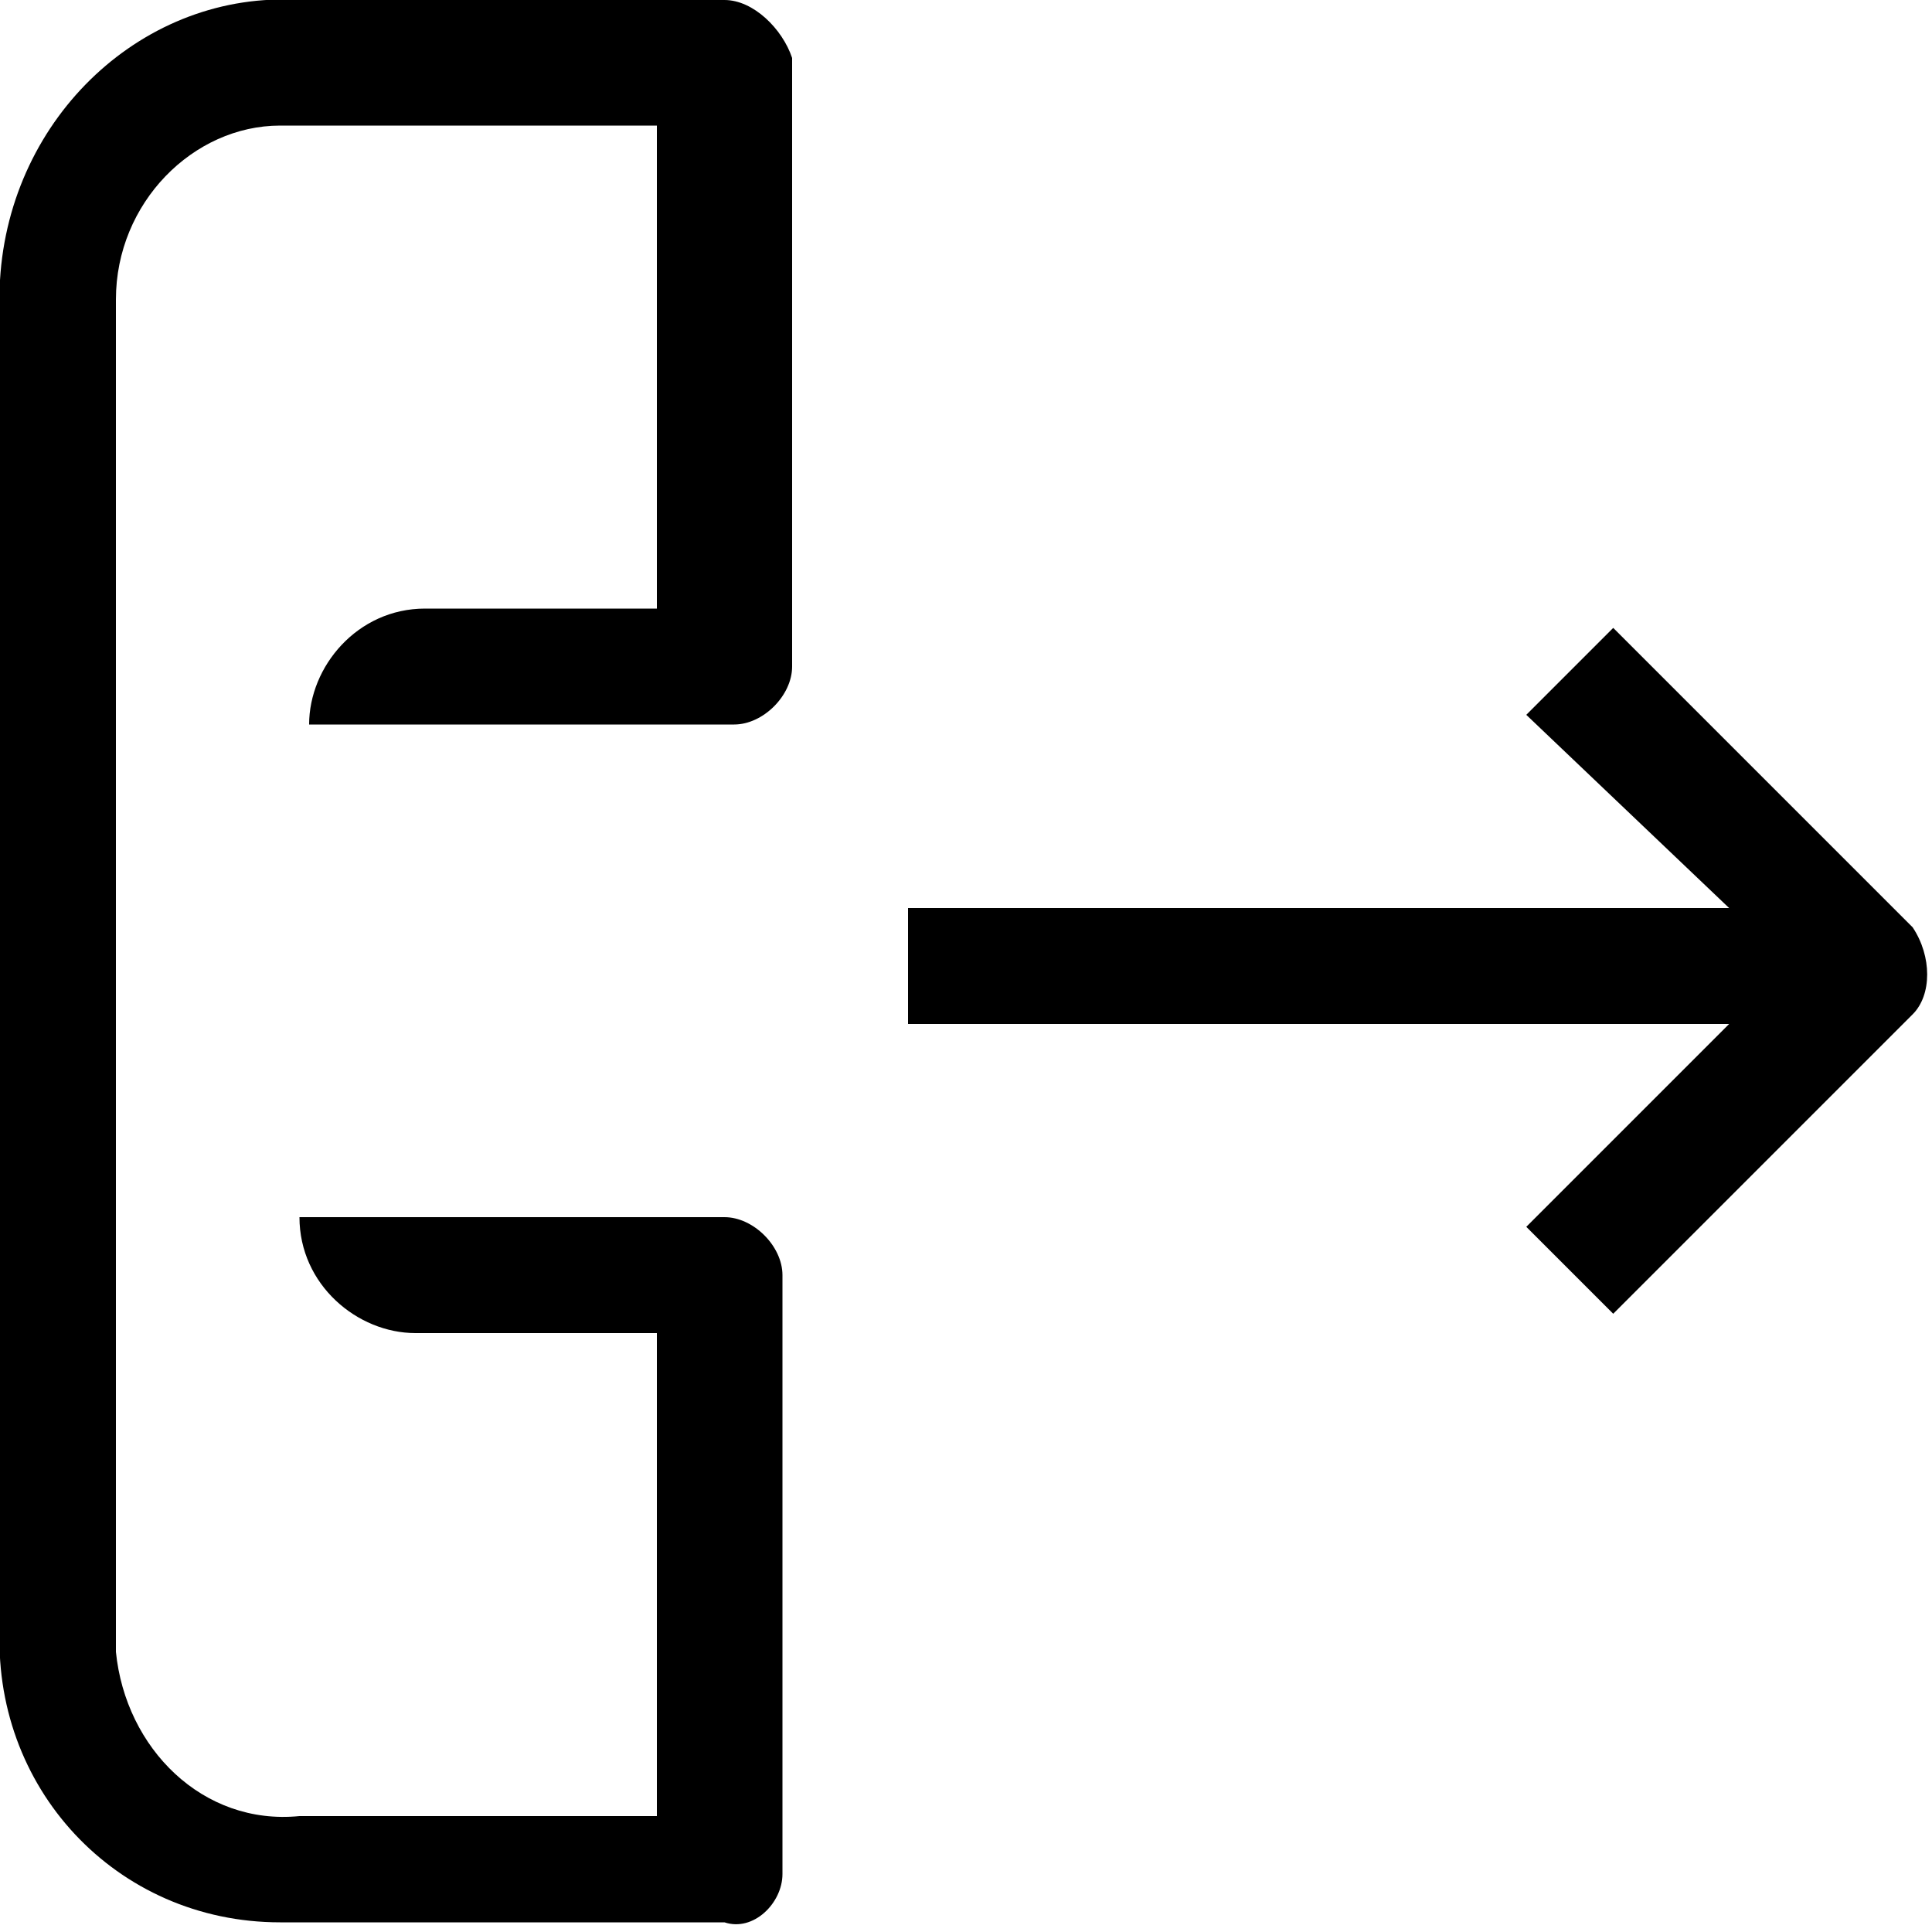
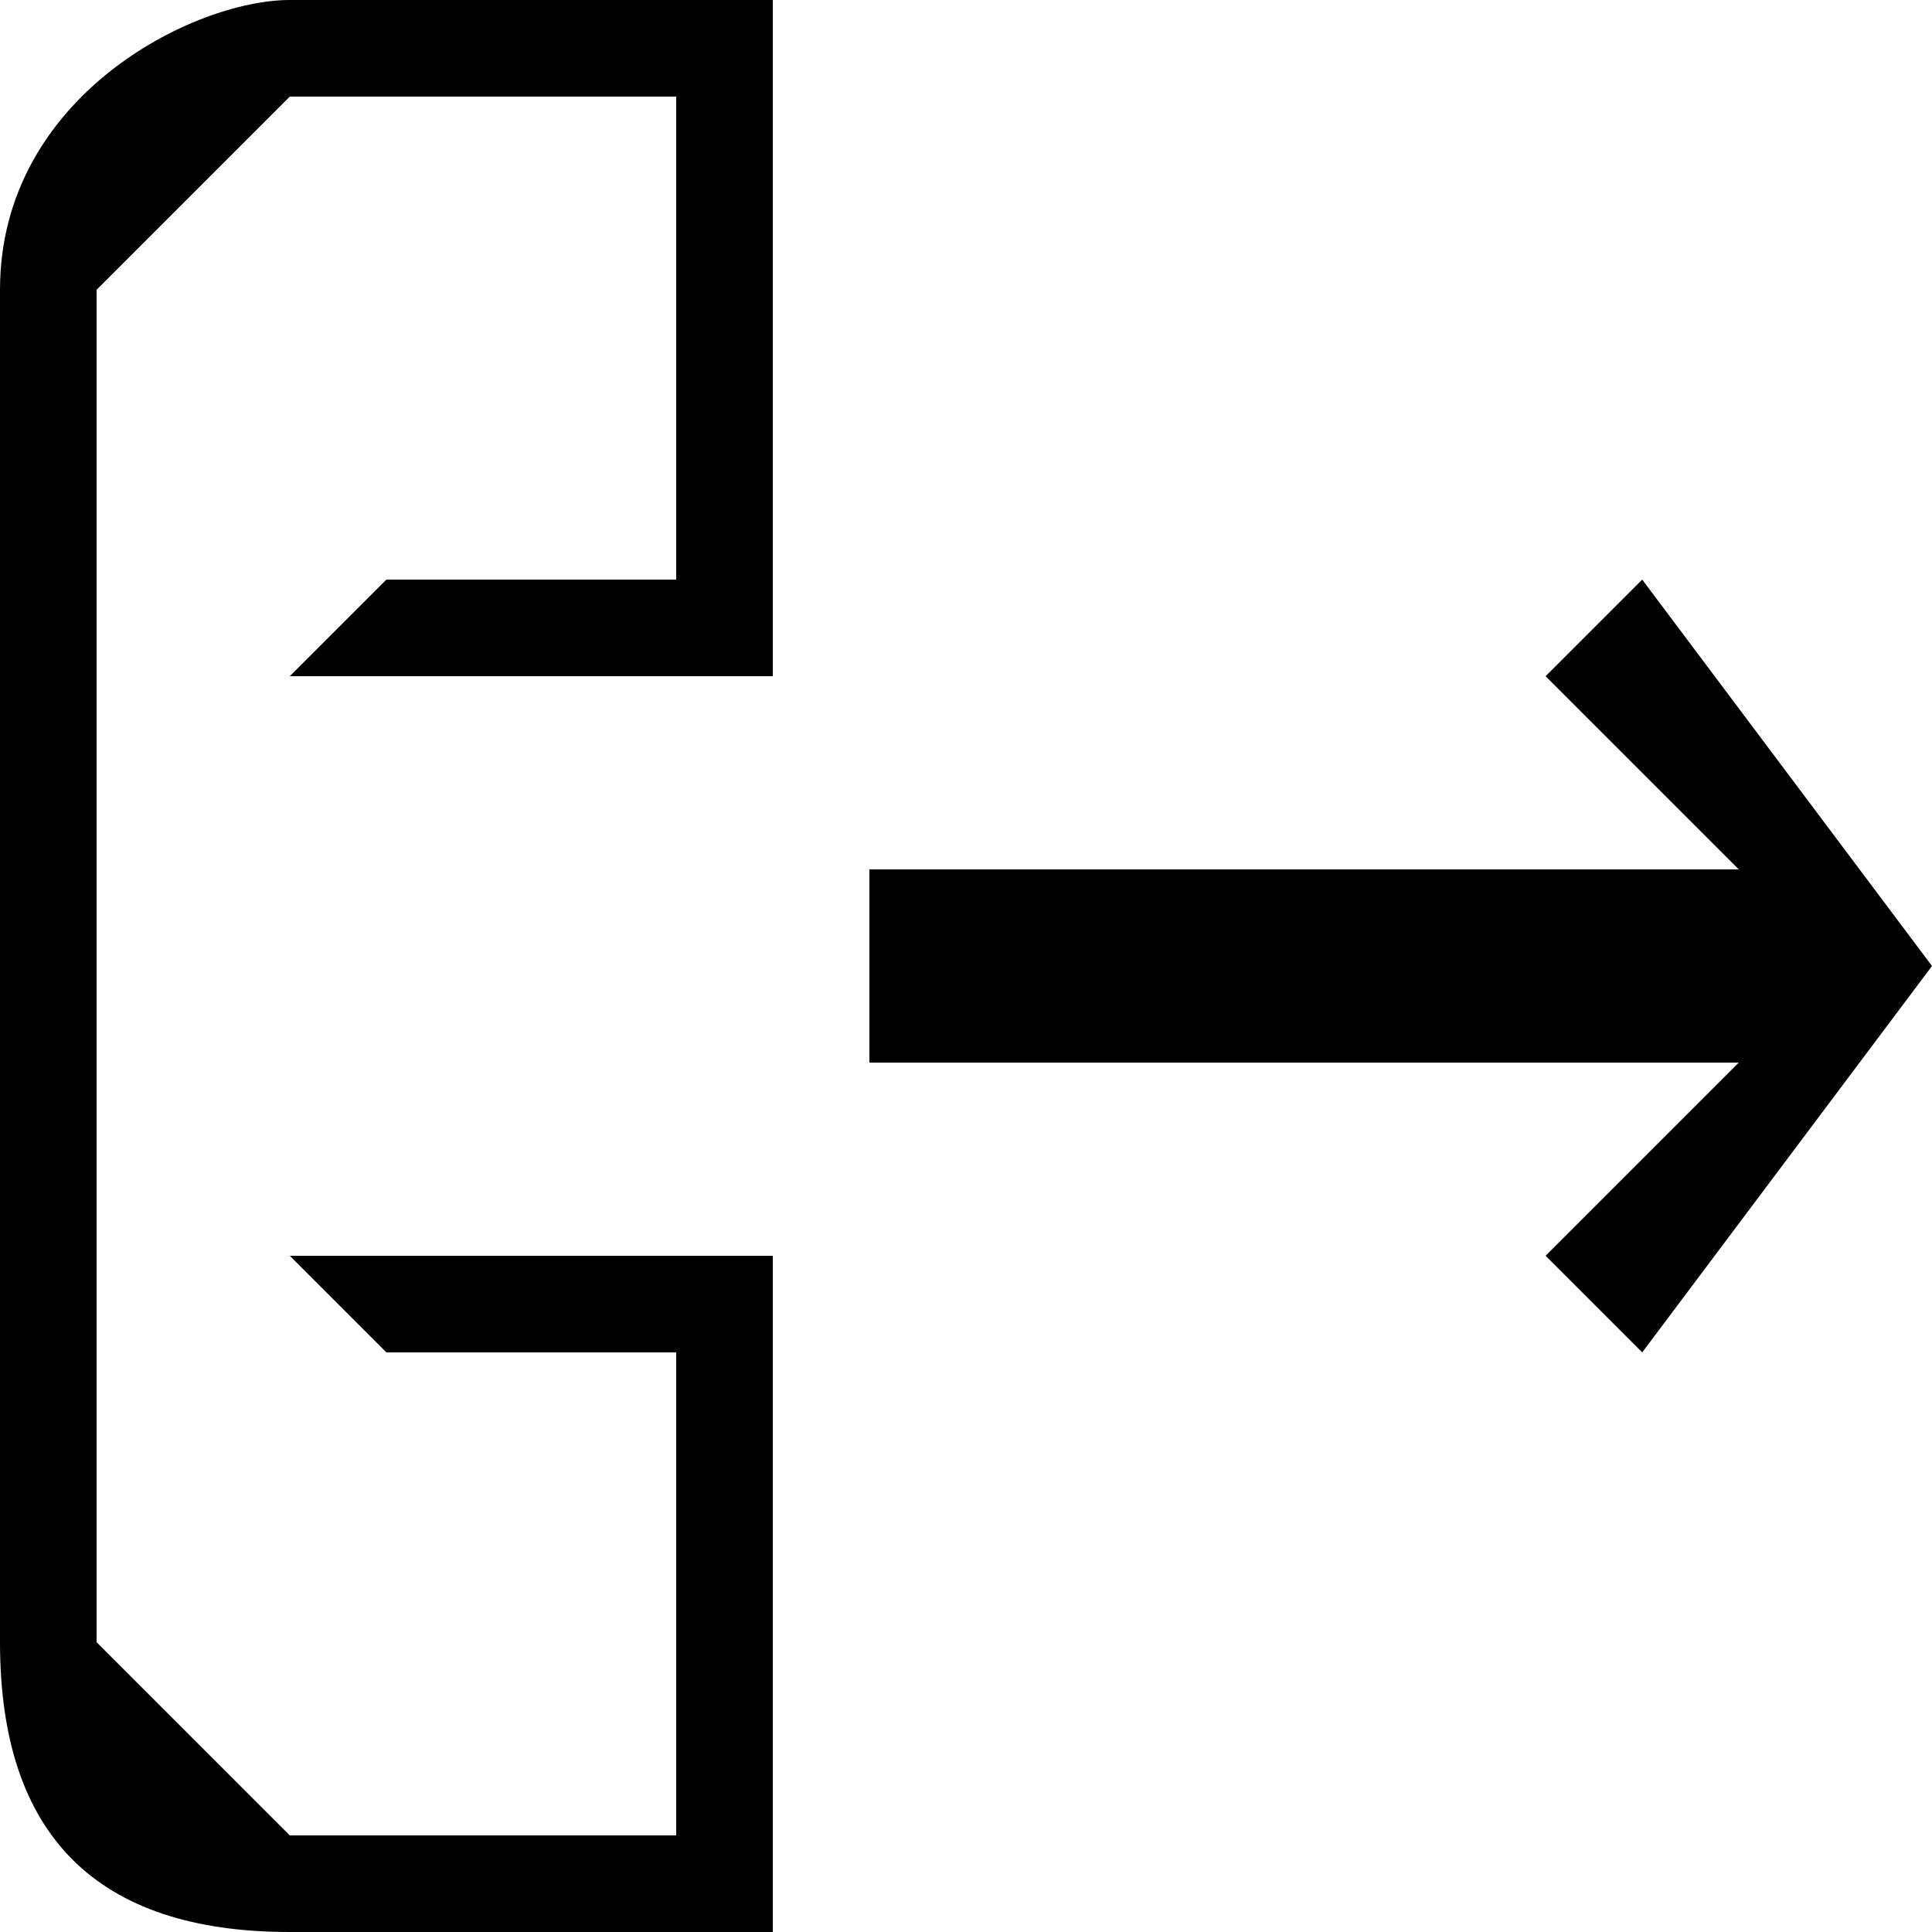
- <svg xmlns="http://www.w3.org/2000/svg" version="1.1" id="Layer_1" x="0px" y="0px" viewBox="0 0 20 20" style="enable-background:new 0 0 20 20;" xml:space="preserve">
-   <path d="M17.9,9.4H9.4v1.2h8.5l-2.1,2.1l0.9,0.9l3.1-3.1c0.2-0.2,0.2-0.6,0-0.9l-3.1-3.1l-0.9,0.9L17.9,9.4z" />
-   <path d="M8.1,19.4v-6.2c0-0.3-0.3-0.6-0.6-0.6H4.4l0,0H3.1l0,0c0,0.7,0.6,1.2,1.2,1.2h2.5v5H3.1c-1,0.1-1.8-0.7-1.9-1.7   c0-0.1,0-0.1,0-0.2V3.1c0-1,0.8-1.8,1.7-1.8c0.1,0,0.1,0,0.2,0h3.7v5H4.4c-0.7,0-1.2,0.6-1.2,1.2h4.4c0.3,0,0.6-0.3,0.6-0.6V0.6   C8.1,0.3,7.8,0,7.5,0H3.1C1.5-0.1,0.1,1.2,0,2.9C0,3,0,3.1,0,3.1v13.7c-0.1,1.7,1.2,3.1,2.9,3.1c0.1,0,0.2,0,0.2,0h4.4   C7.8,20,8.1,19.7,8.1,19.4z" />
+ <svg xmlns="http://www.w3.org/2000/svg" viewBox="0 0 20 20">
+   <path d="M18 9H9v2h9l-2 2 1 1 3-4-3-4-1 1 2 2zM8 19v-6H3l1 1h3v5H3l-2-2V3l2-2h4v5H4L3 7h5c0 1 0 0 0 0V1 0H3C2 0 0 1 0 3v14c0 2 1 3 3 3h5v-1z" />
</svg>
